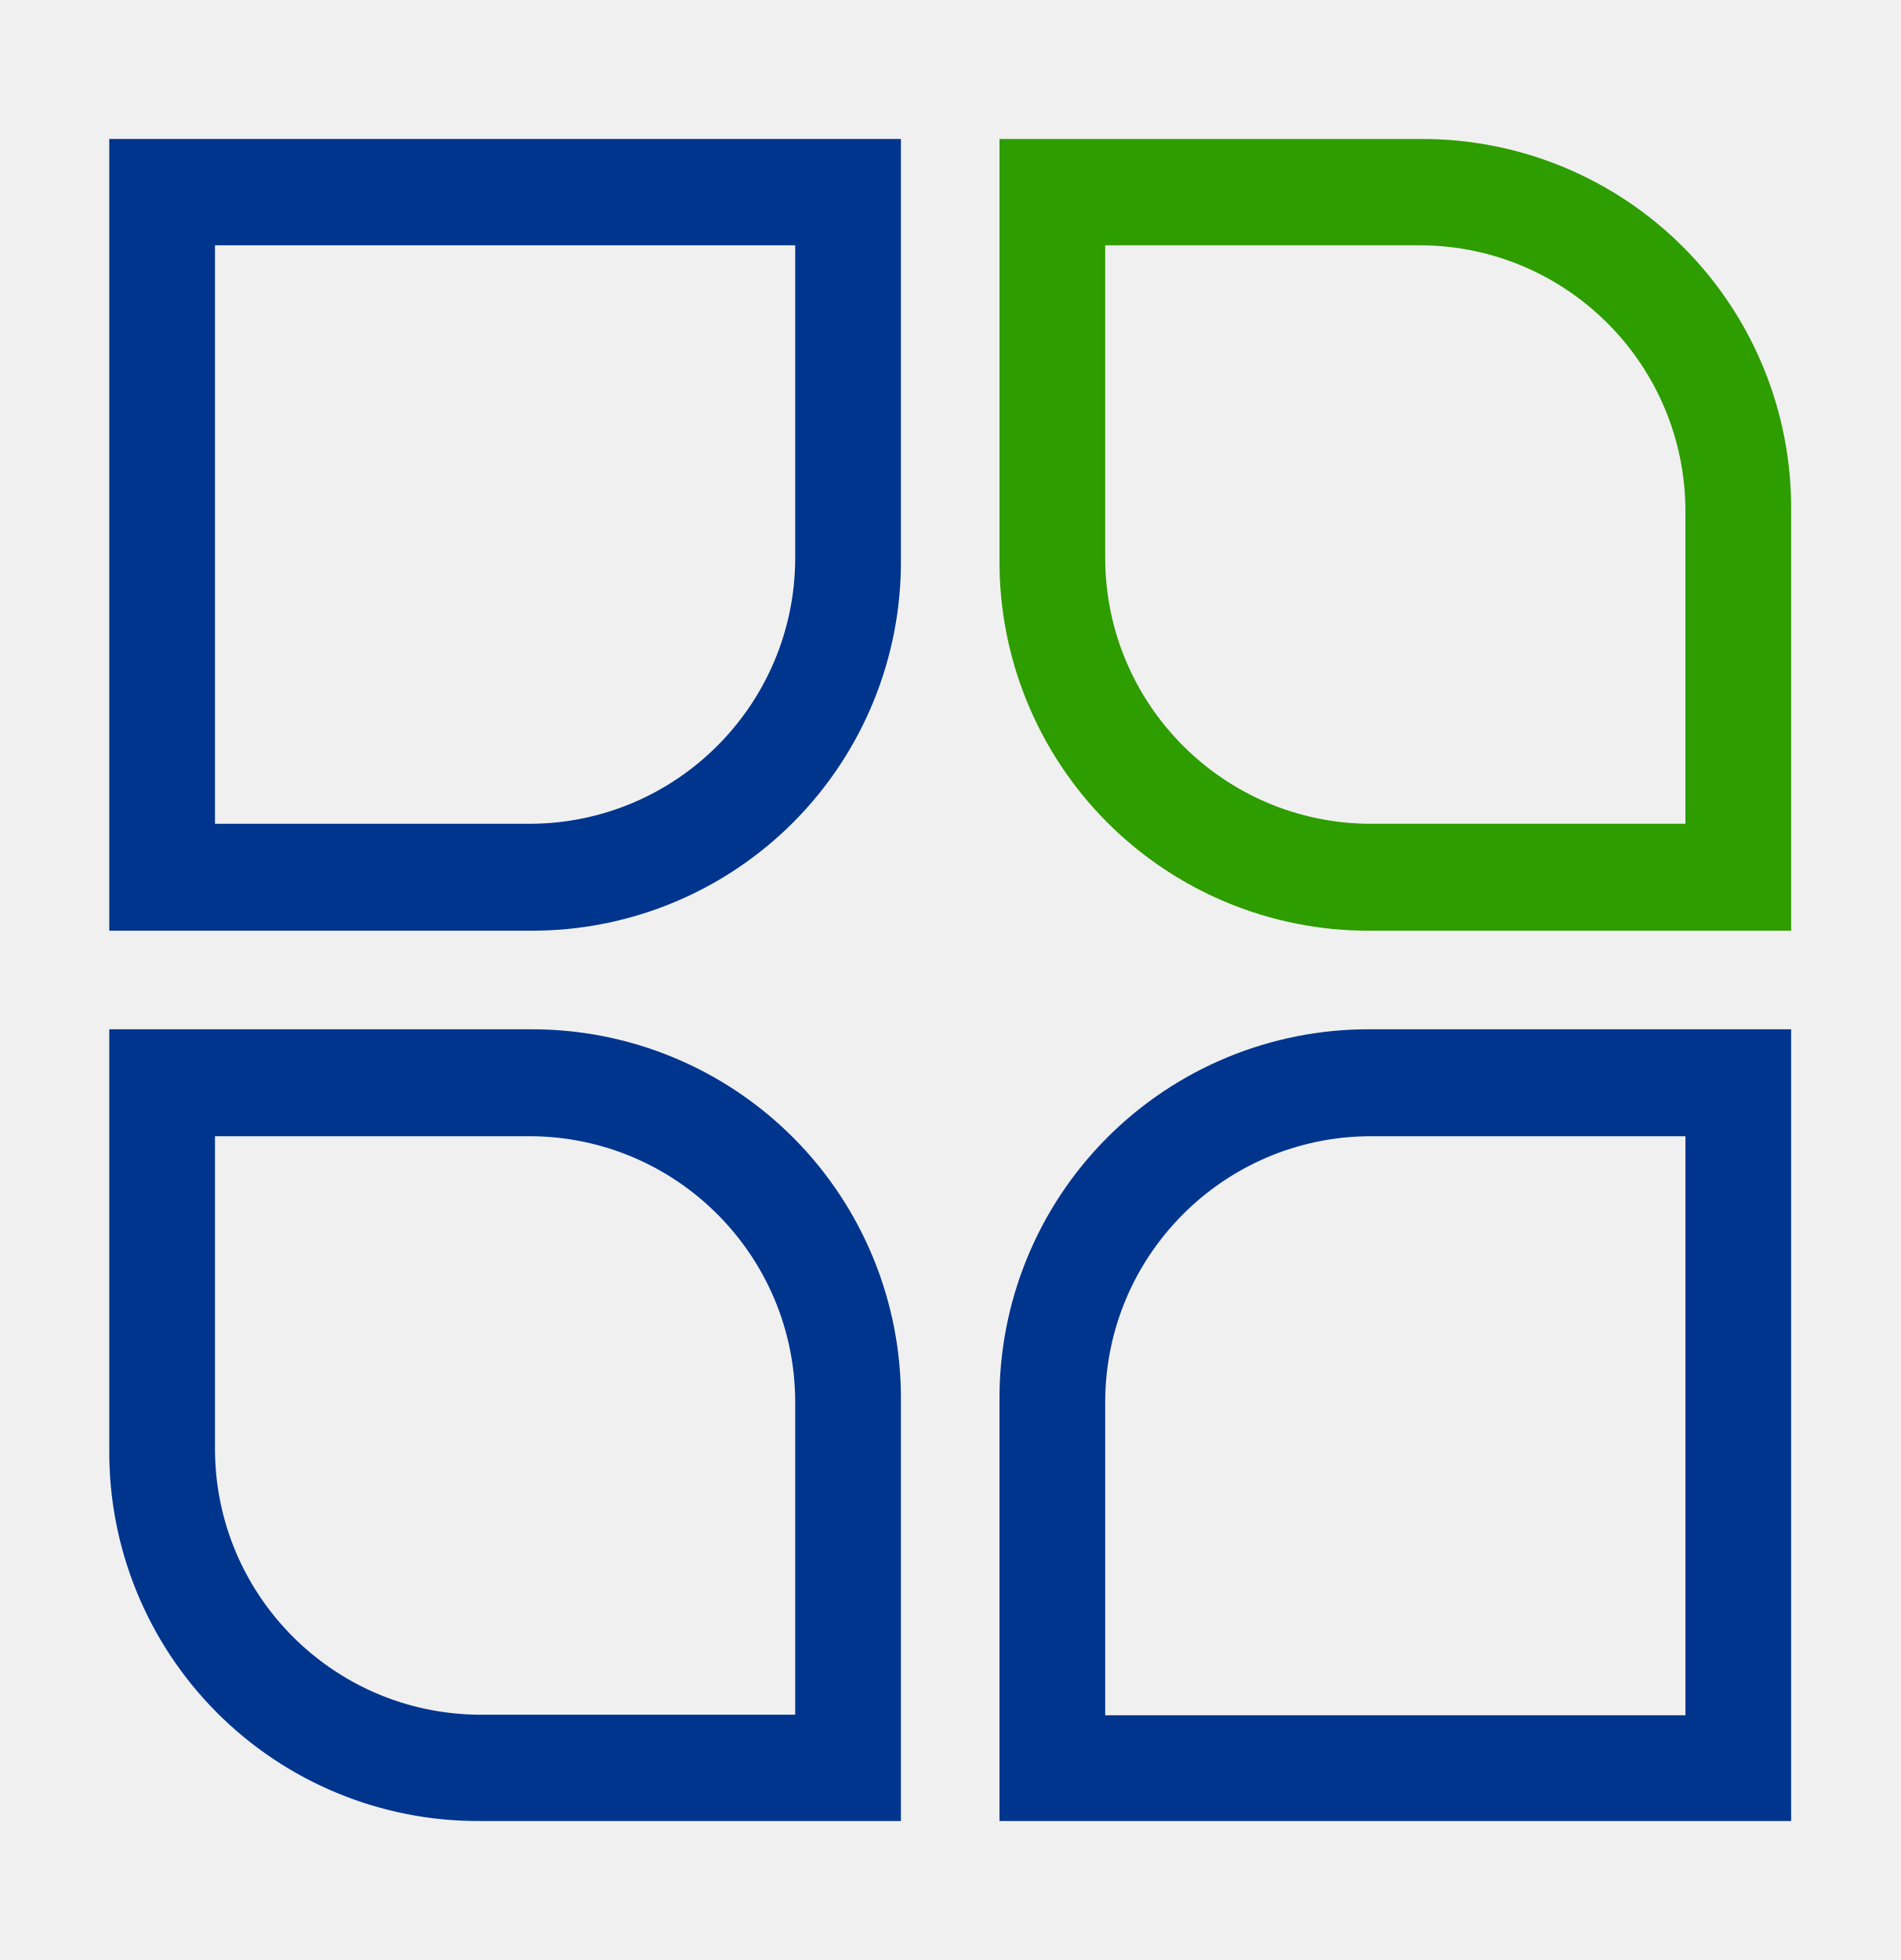
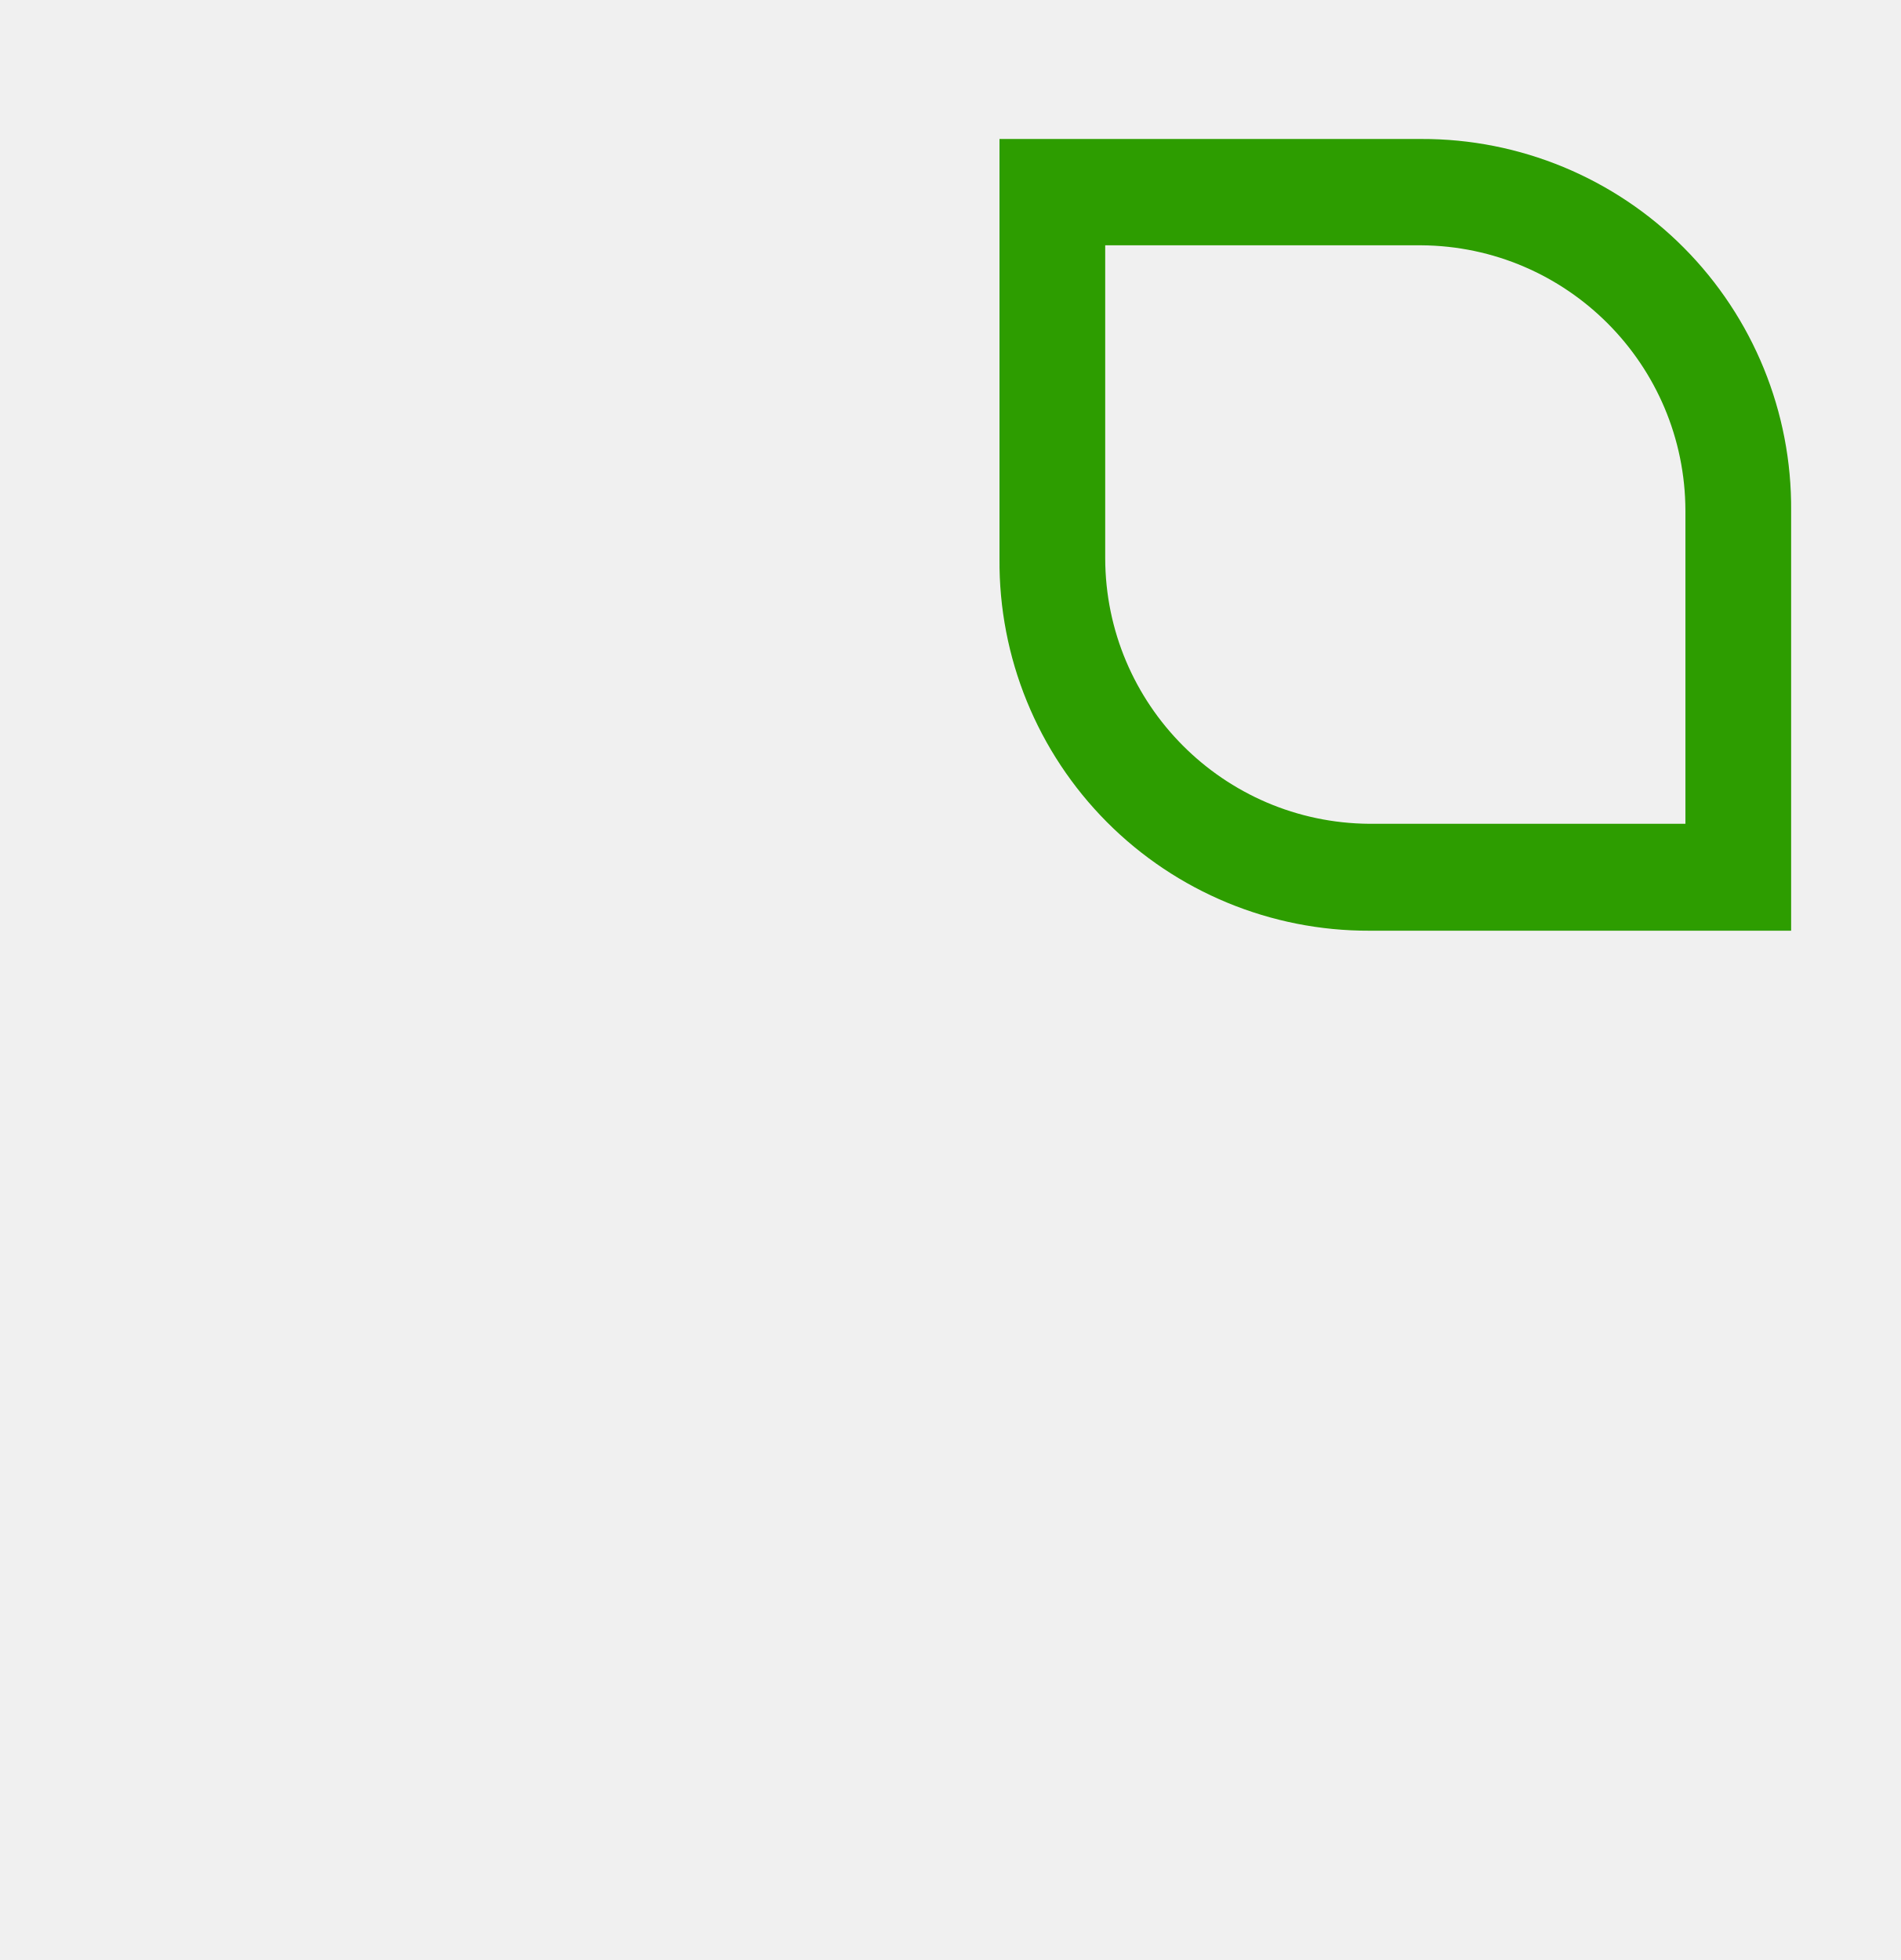
<svg xmlns="http://www.w3.org/2000/svg" fill="none" viewBox="0 0 32 33">
  <style>
-         .dynamic {
-             fill: #00358E;
+         @media (prefers-color-scheme: light) {
+             .dynamic {
+                 fill: #00358E;
+             }
        }
+         
        @media (prefers-color-scheme: dark) {
            .dynamic {
                fill: #fff;
            }
        }
    </style>
  <path class="dynamic" d="M15.17 30.66h-7.1a6.21 6.21 0 0 1-6.23-6.26v-7.07h7.1a6.21 6.21 0 0 1 6.23 6.26v7.07ZM3.62 19.12v5.28a4.48 4.48 0 0 0 4.45 4.47h5.32V23.6a4.48 4.48 0 0 0-4.45-4.47H3.62ZM1.84 15.67h7.1a6.21 6.21 0 0 0 6.23-6.26V2.34H1.84v13.33ZM13.39 4.13V9.4a4.48 4.48 0 0 1-4.45 4.47H3.62V4.13h9.77ZM30.16 17.33h-7.1a6.21 6.21 0 0 0-6.23 6.26v7.07h13.33V17.33ZM18.61 28.87V23.6a4.48 4.48 0 0 1 4.45-4.47h5.32v9.75h-9.77Z" />
  <path fill="#2D9D00" d="M30.16 15.67h-7.1a6.21 6.21 0 0 1-6.23-6.26V2.34h7.1a6.21 6.21 0 0 1 6.23 6.26v7.07ZM18.61 4.13V9.4a4.48 4.48 0 0 0 4.45 4.47h5.32V8.6a4.48 4.48 0 0 0-4.45-4.47h-5.32Z" />
</svg>
